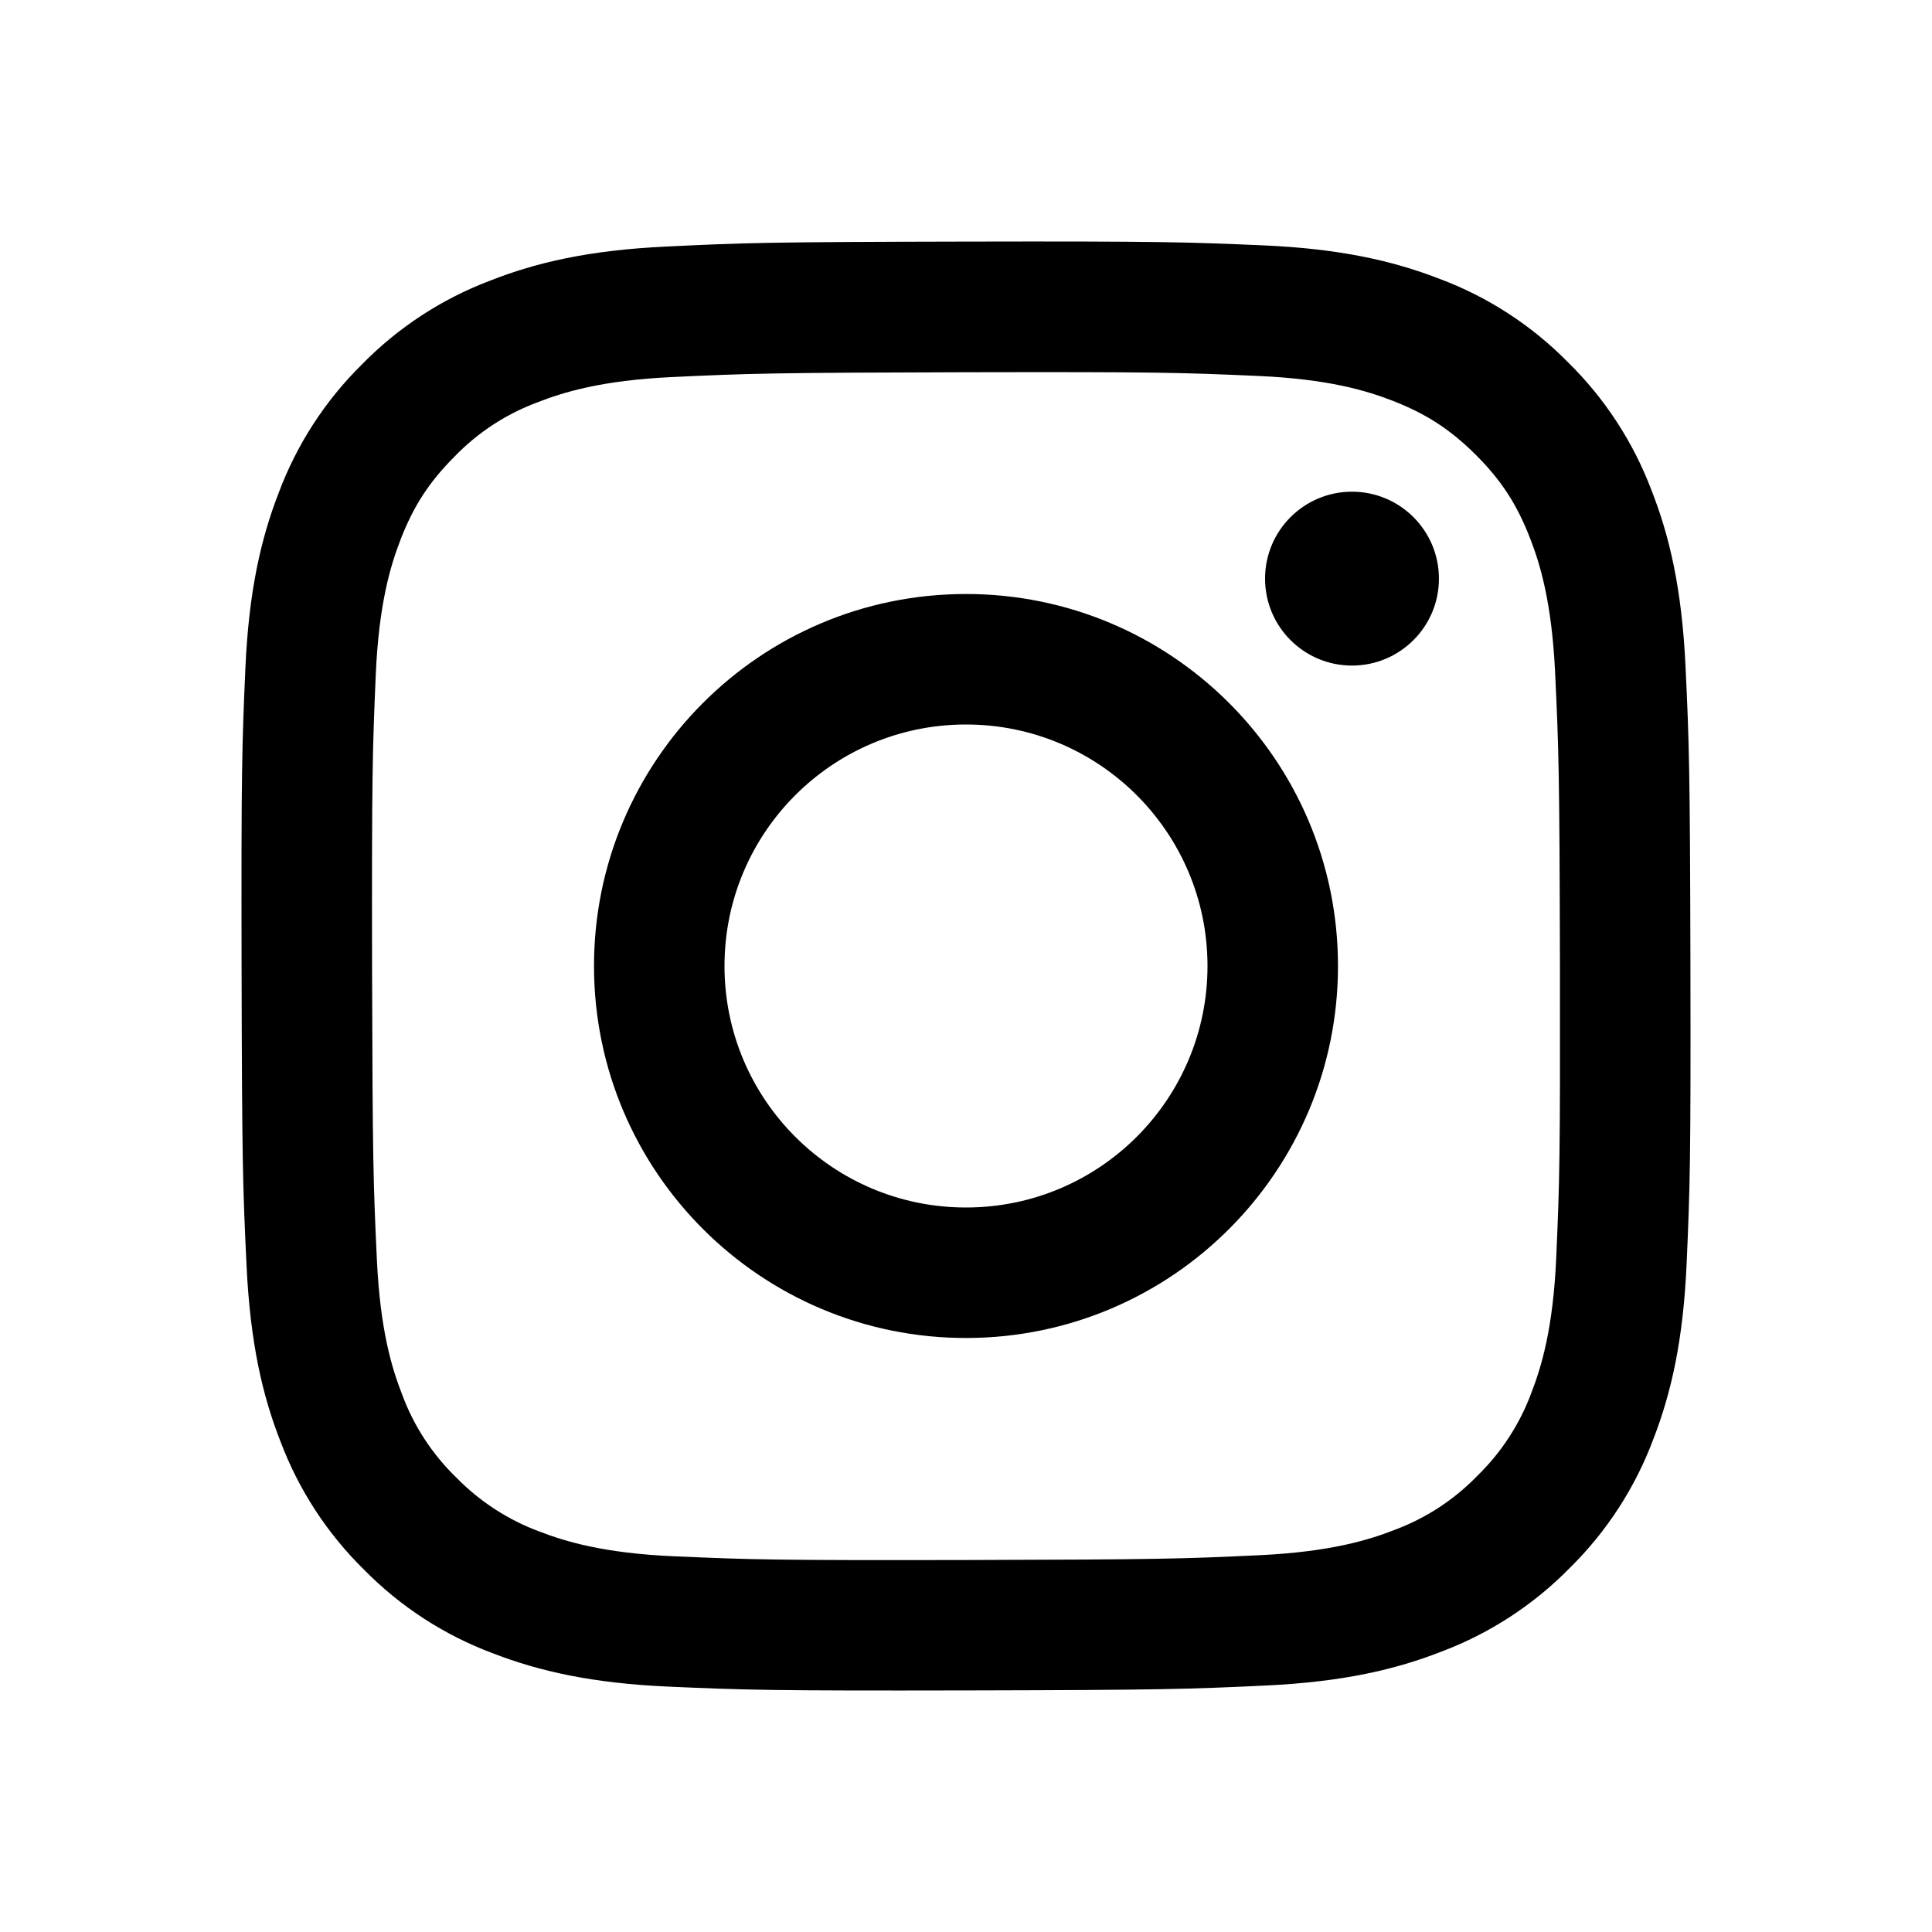
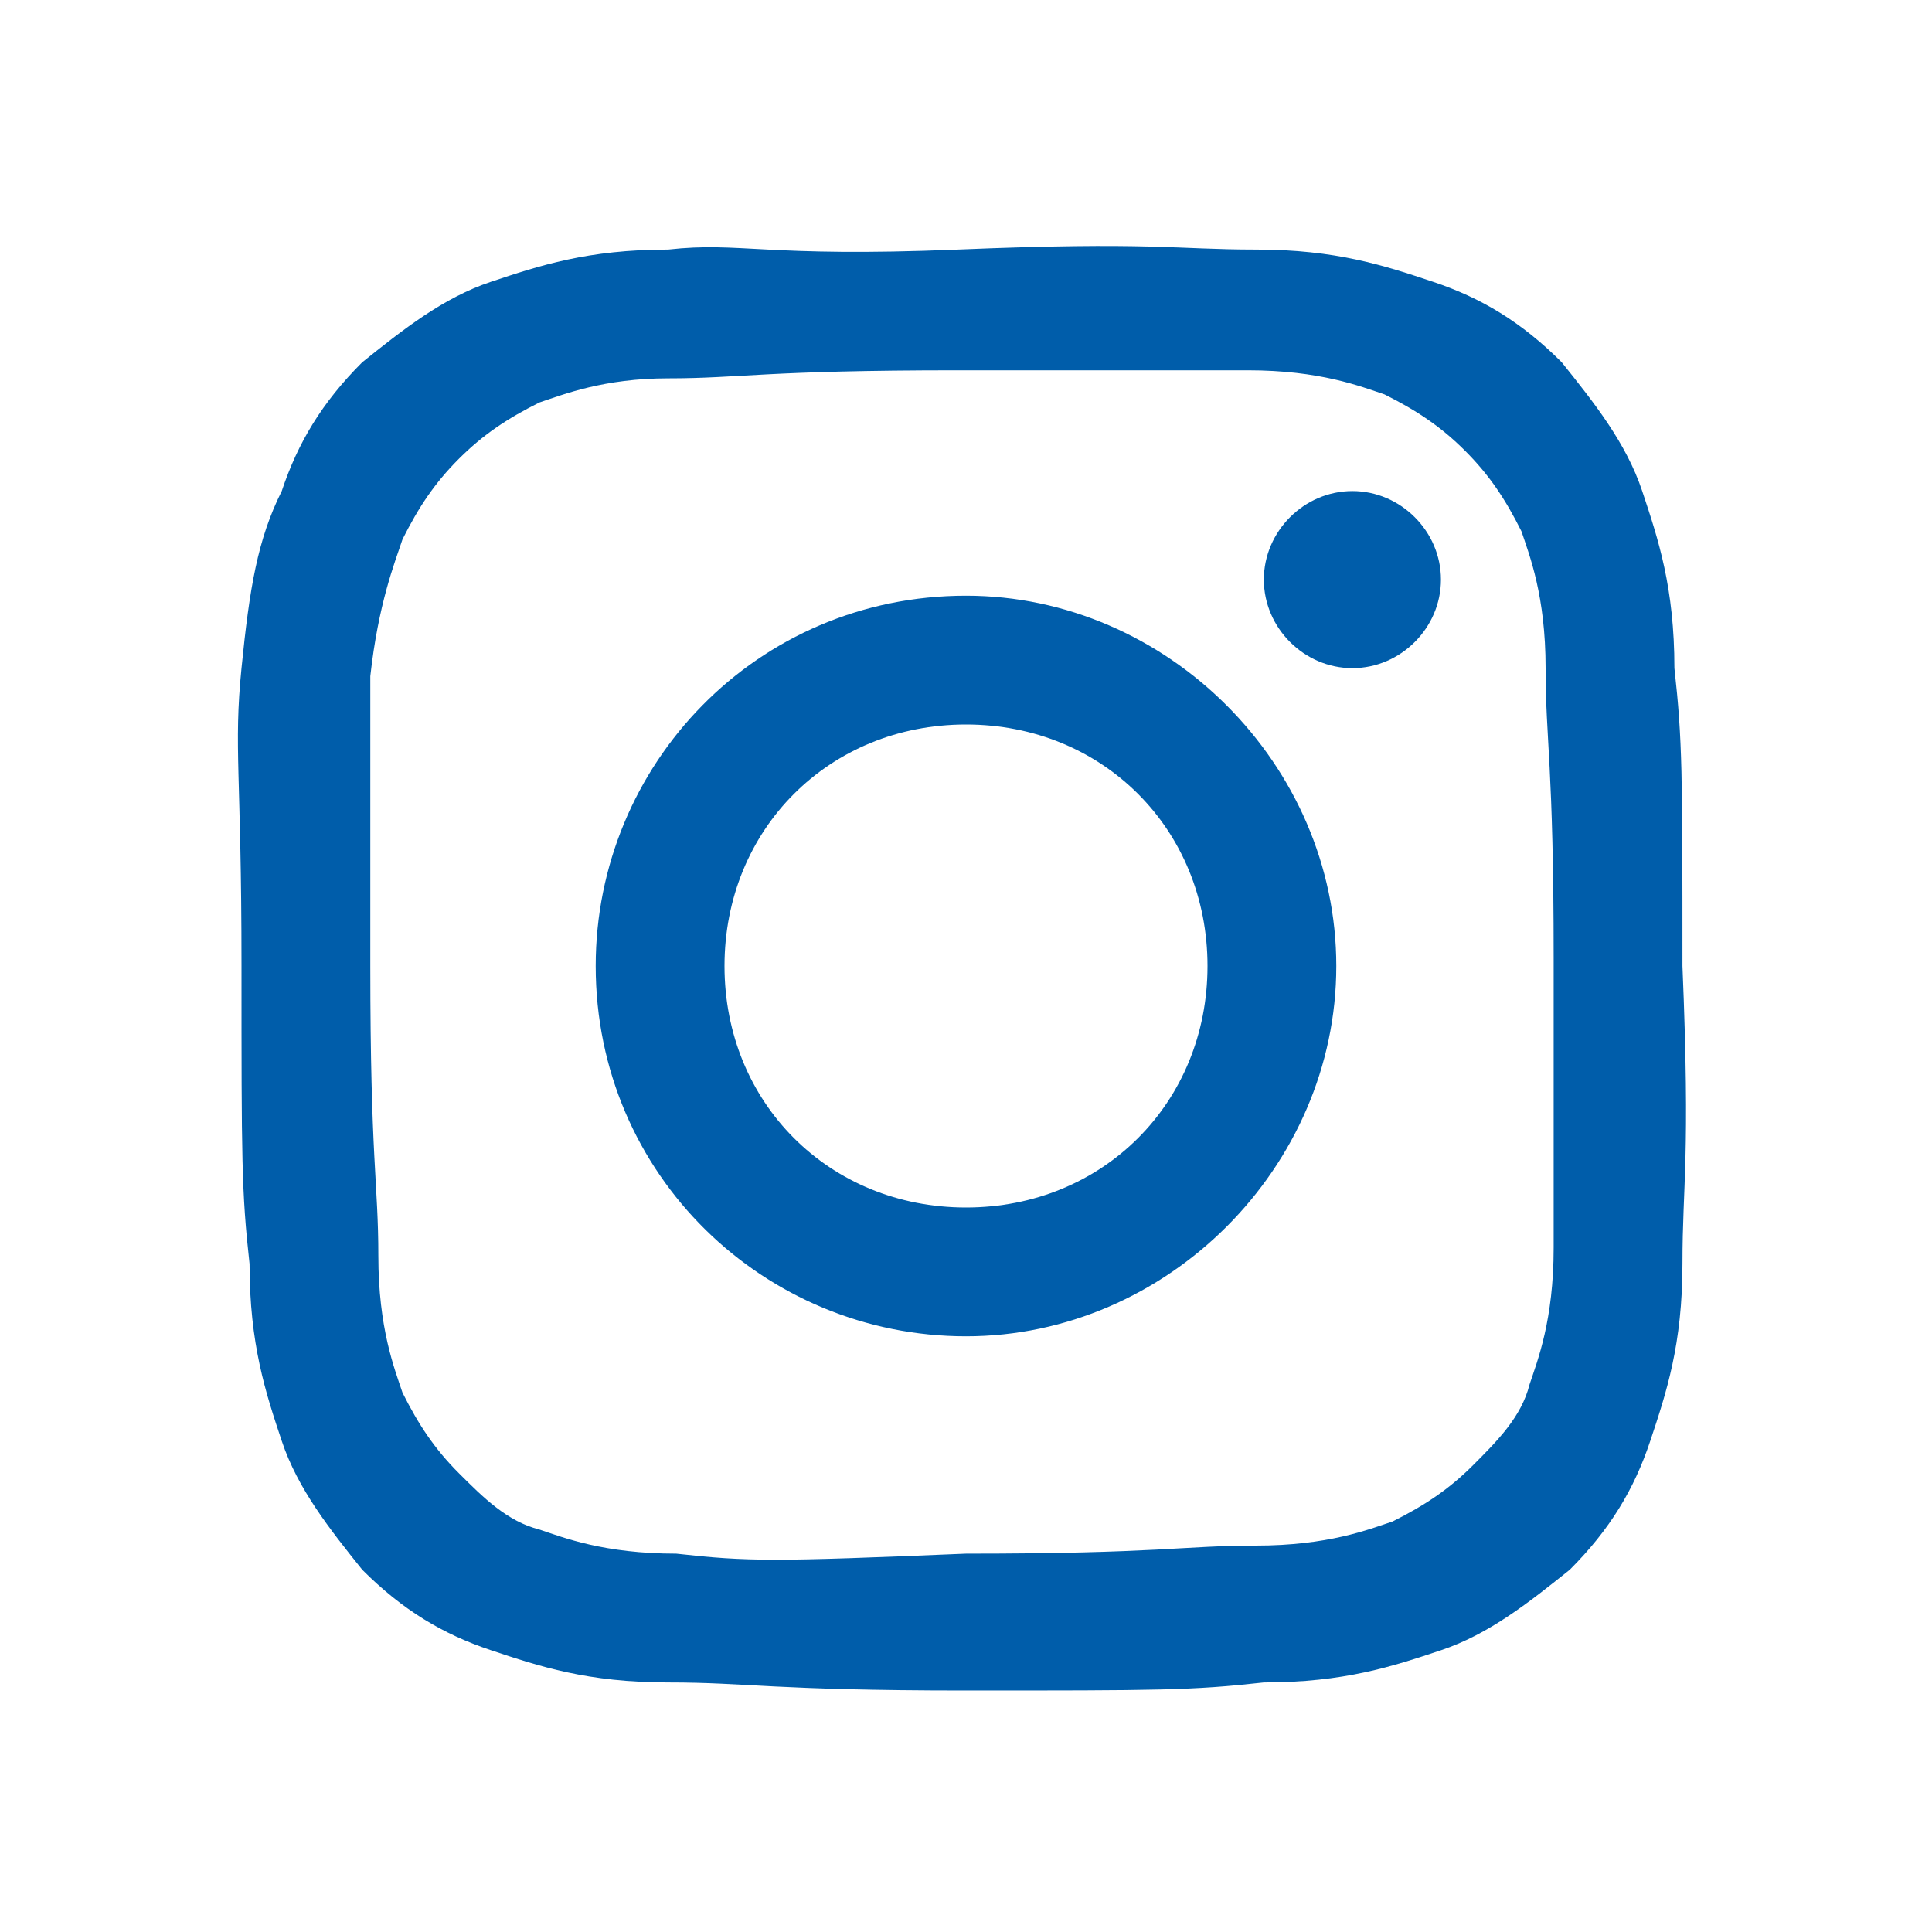
- <svg xmlns="http://www.w3.org/2000/svg" width="24" height="24" viewBox="0 0 24 24">
-   <path d="M8.273 3.063c-.958.045-1.612.198-2.184.423a4.41 4.41 0 0 0-1.592 1.04 4.409 4.409 0 0 0-1.035 1.596c-.222.572-.372 1.227-.414 2.185-.042.958-.052 1.266-.047 3.71.005 2.444.016 2.75.062 3.71.046.958.198 1.612.423 2.184a4.41 4.41 0 0 0 1.04 1.592 4.4 4.4 0 0 0 1.597 1.035c.572.221 1.227.372 2.185.414.958.042 1.266.052 3.71.047 2.443-.005 2.75-.016 3.71-.061.96-.046 1.611-.199 2.183-.423a4.411 4.411 0 0 0 1.592-1.04 4.41 4.41 0 0 0 1.035-1.597c.222-.572.372-1.227.414-2.184.042-.96.052-1.268.047-3.711-.005-2.444-.016-2.75-.061-3.71-.046-.96-.198-1.612-.423-2.184a4.418 4.418 0 0 0-1.04-1.592 4.4 4.4 0 0 0-1.597-1.035c-.572-.221-1.227-.372-2.185-.414-.958-.041-1.266-.052-3.71-.047-2.444.005-2.75.015-3.71.062m.105 16.27c-.878-.038-1.354-.184-1.672-.306a2.802 2.802 0 0 1-1.036-.671 2.772 2.772 0 0 1-.675-1.034c-.124-.317-.272-.793-.313-1.67-.045-.95-.054-1.234-.06-3.637-.004-2.403.005-2.687.046-3.636.038-.877.184-1.354.306-1.671.162-.421.357-.72.672-1.036a2.778 2.778 0 0 1 1.033-.675c.317-.124.793-.272 1.67-.313.95-.045 1.234-.054 3.637-.06 2.402-.005 2.687.004 3.637.046.876.038 1.354.183 1.67.306.421.162.72.357 1.037.671.316.315.511.613.675 1.034.124.317.271.792.313 1.67.045.95.055 1.234.06 3.636.004 2.402-.004 2.688-.046 3.636-.038.878-.184 1.354-.306 1.672a2.79 2.79 0 0 1-.672 1.036 2.78 2.78 0 0 1-1.033.675c-.317.124-.794.271-1.67.313-.95.045-1.234.054-3.637.06-2.403.005-2.687-.005-3.636-.046M15.715 7.19a1.08 1.08 0 1 0 2.16-.004 1.08 1.08 0 0 0-2.16.004m-8.336 4.819a4.62 4.62 0 1 0 9.242-.018 4.62 4.62 0 0 0-9.242.018M9 12.006a3 3 0 1 1 6-.012 3 3 0 0 1-6 .012" />
+ <svg xmlns="http://www.w3.org/2000/svg" version="1.1" id="Layer_1" x="0px" y="0px" viewBox="0 0 24 24" style="enable-background:new 0 0 24 24;" xml:space="preserve">
+   <style type="text/css">
+ 	.st0{fill:#005DAA;}
+ </style>
+   <path class="st0" d="M8.3,3.1c-1,0-1.6,0.2-2.2,0.4c-0.6,0.2-1.1,0.6-1.6,1C4,5,3.7,5.5,3.5,6.1C3.2,6.7,3.1,7.3,3,8.3S3,9.6,3,12  s0,2.8,0.1,3.7c0,1,0.2,1.6,0.4,2.2c0.2,0.6,0.6,1.1,1,1.6c0.5,0.5,1,0.8,1.6,1c0.6,0.2,1.2,0.4,2.2,0.4S9.6,21,12,21  c2.4,0,2.8,0,3.7-0.1c1,0,1.6-0.2,2.2-0.4c0.6-0.2,1.1-0.6,1.6-1c0.5-0.5,0.8-1,1-1.6c0.2-0.6,0.4-1.2,0.4-2.2c0-1,0.1-1.3,0-3.7  c0-2.4,0-2.8-0.1-3.7c0-1-0.2-1.6-0.4-2.2c-0.2-0.6-0.6-1.1-1-1.6c-0.5-0.5-1-0.8-1.6-1c-0.6-0.2-1.2-0.4-2.2-0.4  c-1,0-1.3-0.1-3.7,0S9.2,3,8.3,3.1 M8.4,19.3c-0.9,0-1.4-0.2-1.7-0.3c-0.4-0.1-0.7-0.4-1-0.7c-0.3-0.3-0.5-0.6-0.7-1  c-0.1-0.3-0.3-0.8-0.3-1.7c0-0.9-0.1-1.2-0.1-3.6c0-2.4,0-2.7,0-3.6C4.7,7.5,4.9,7,5,6.7c0.2-0.4,0.4-0.7,0.7-1  c0.3-0.3,0.6-0.5,1-0.7C7,4.9,7.5,4.7,8.3,4.7c0.9,0,1.2-0.1,3.6-0.1c2.4,0,2.7,0,3.6,0c0.9,0,1.4,0.2,1.7,0.3  c0.4,0.2,0.7,0.4,1,0.7c0.3,0.3,0.5,0.6,0.7,1c0.1,0.3,0.3,0.8,0.3,1.7c0,0.9,0.1,1.2,0.1,3.6c0,2.4,0,2.7,0,3.6  c0,0.9-0.2,1.4-0.3,1.7c-0.1,0.4-0.4,0.7-0.7,1c-0.3,0.3-0.6,0.5-1,0.7c-0.3,0.1-0.8,0.3-1.7,0.3c-0.9,0-1.2,0.1-3.6,0.1  C9.6,19.4,9.3,19.4,8.4,19.3 M15.7,7.2c0,0.6,0.5,1.1,1.1,1.1c0.6,0,1.1-0.5,1.1-1.1l0,0c0-0.6-0.5-1.1-1.1-1.1  C16.2,6.1,15.7,6.6,15.7,7.2 M7.4,12c0,2.6,2.1,4.6,4.6,4.6s4.6-2.1,4.6-4.6S14.5,7.4,12,7.4C9.4,7.4,7.4,9.5,7.4,12 M9,12  c0-1.7,1.3-3,3-3c1.7,0,3,1.3,3,3s-1.3,3-3,3C10.3,15,9,13.7,9,12L9,12" />
</svg>
